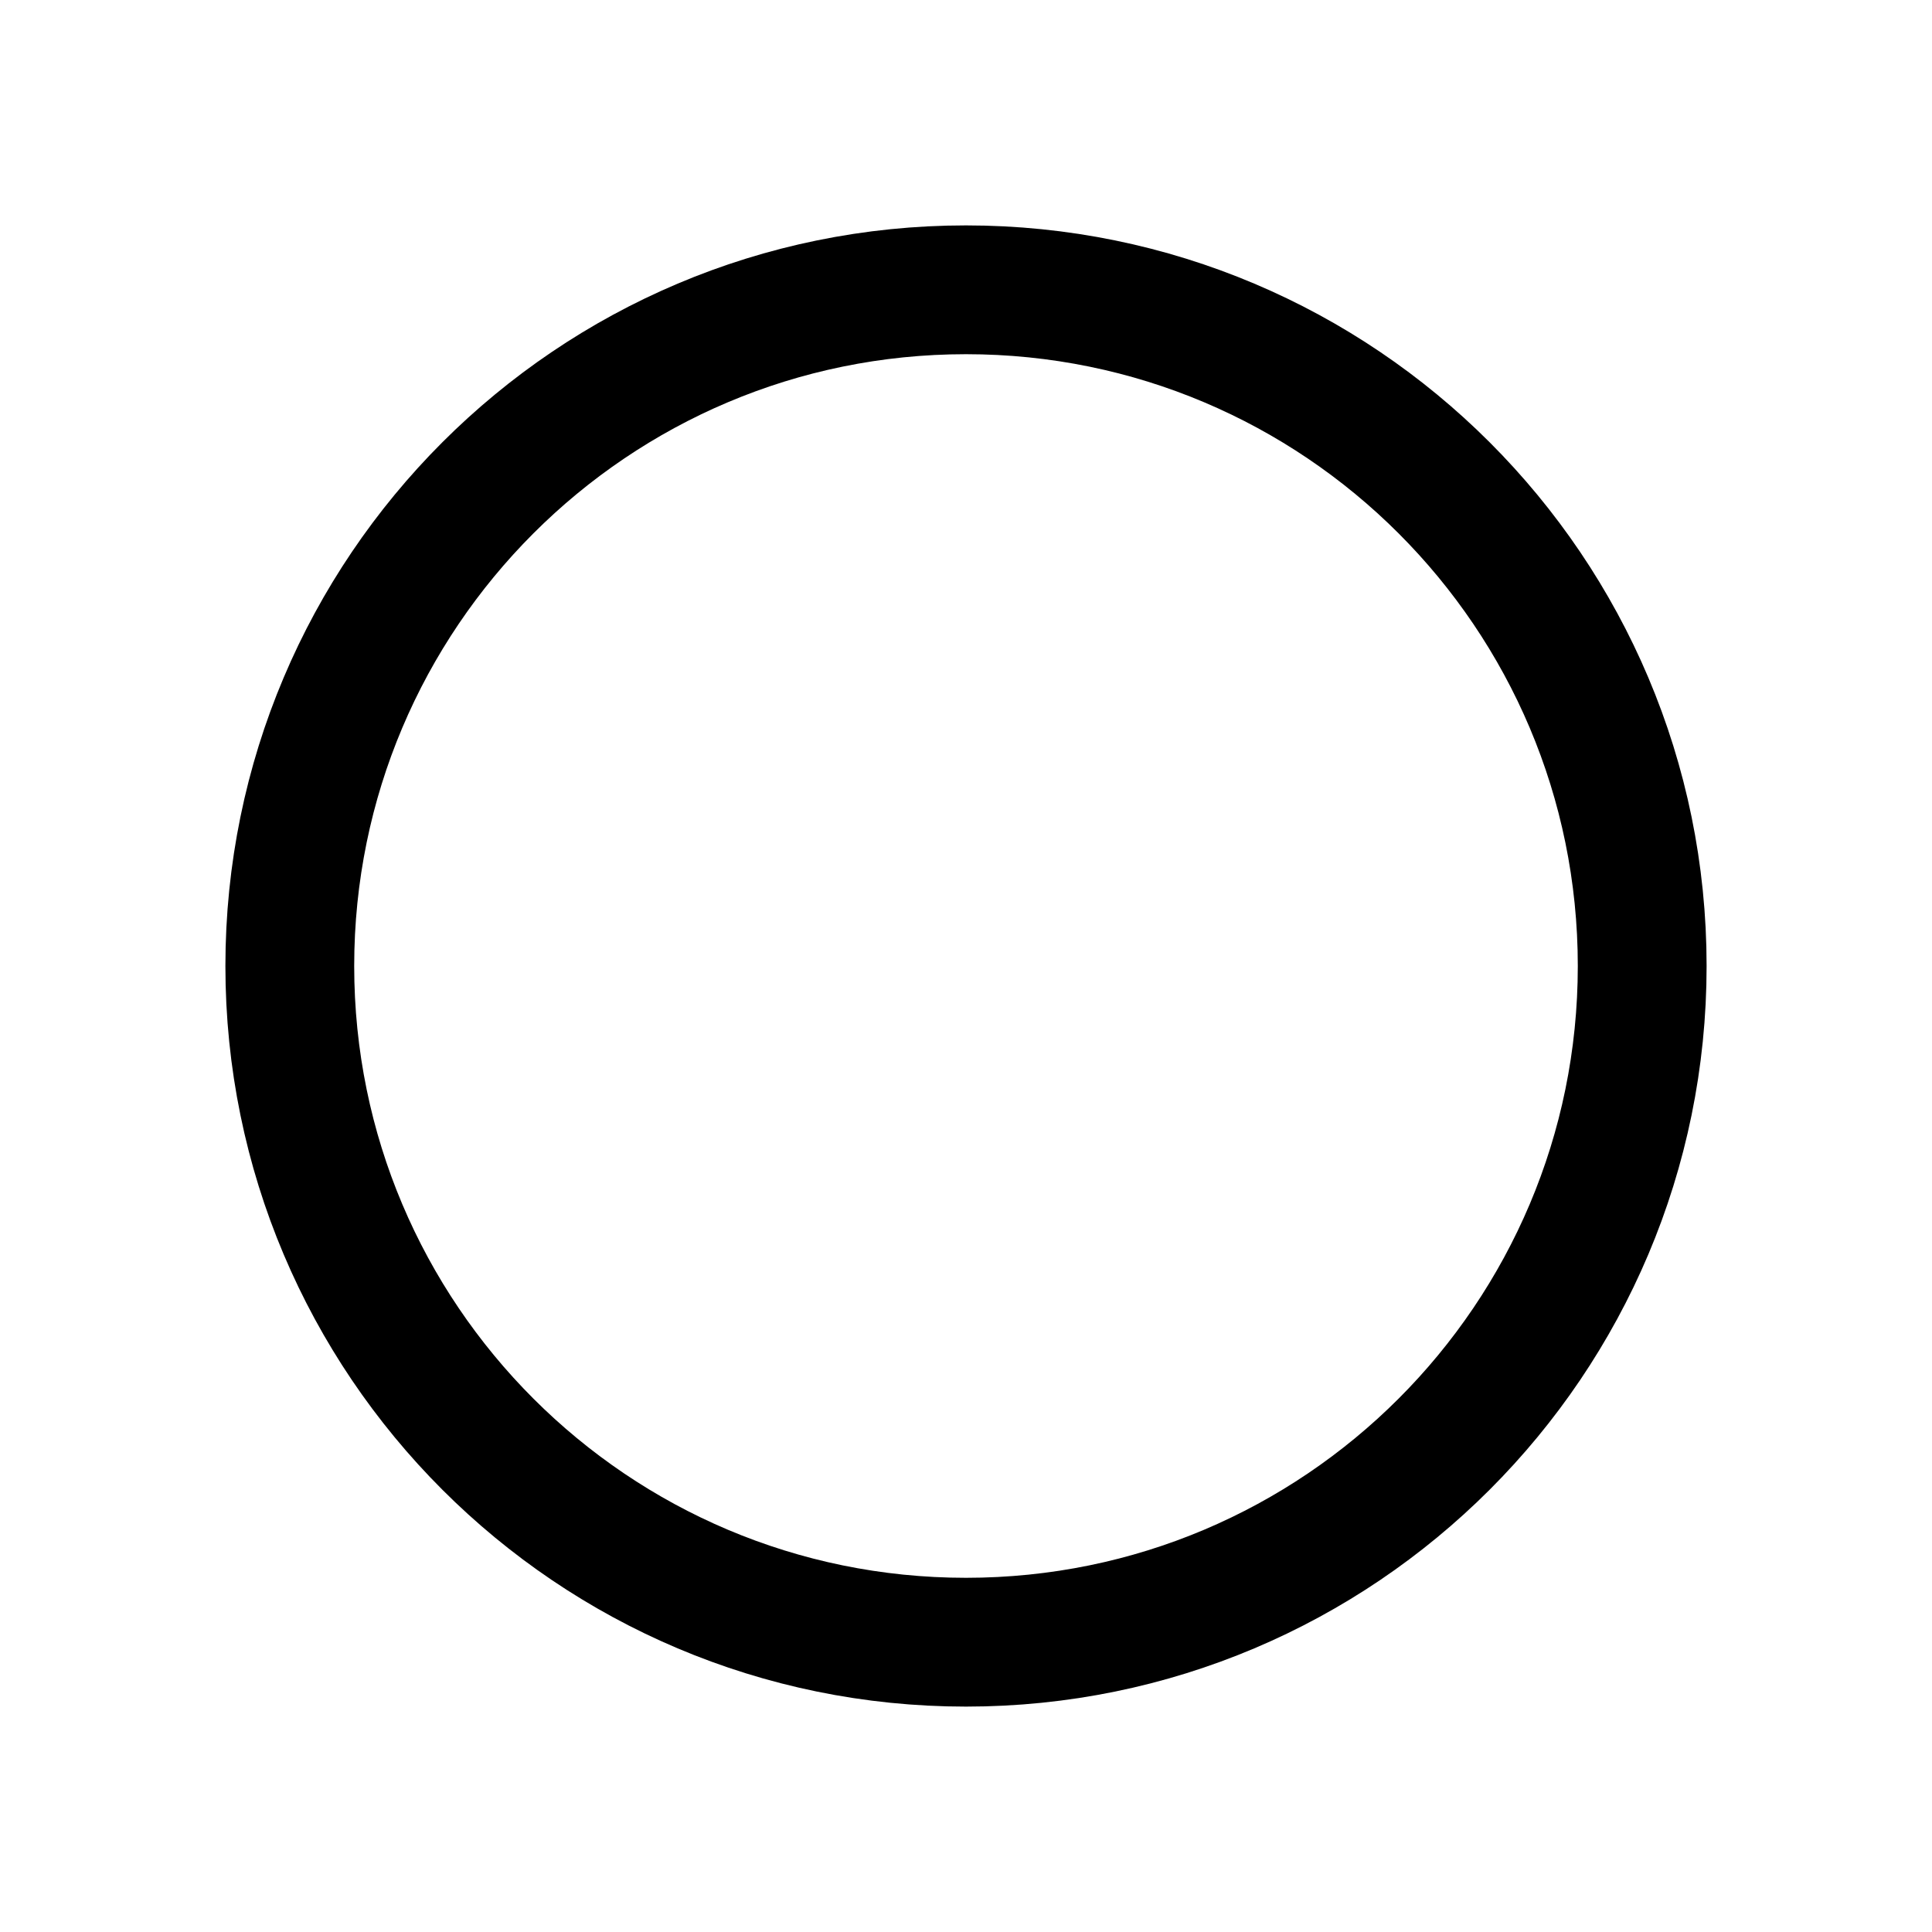
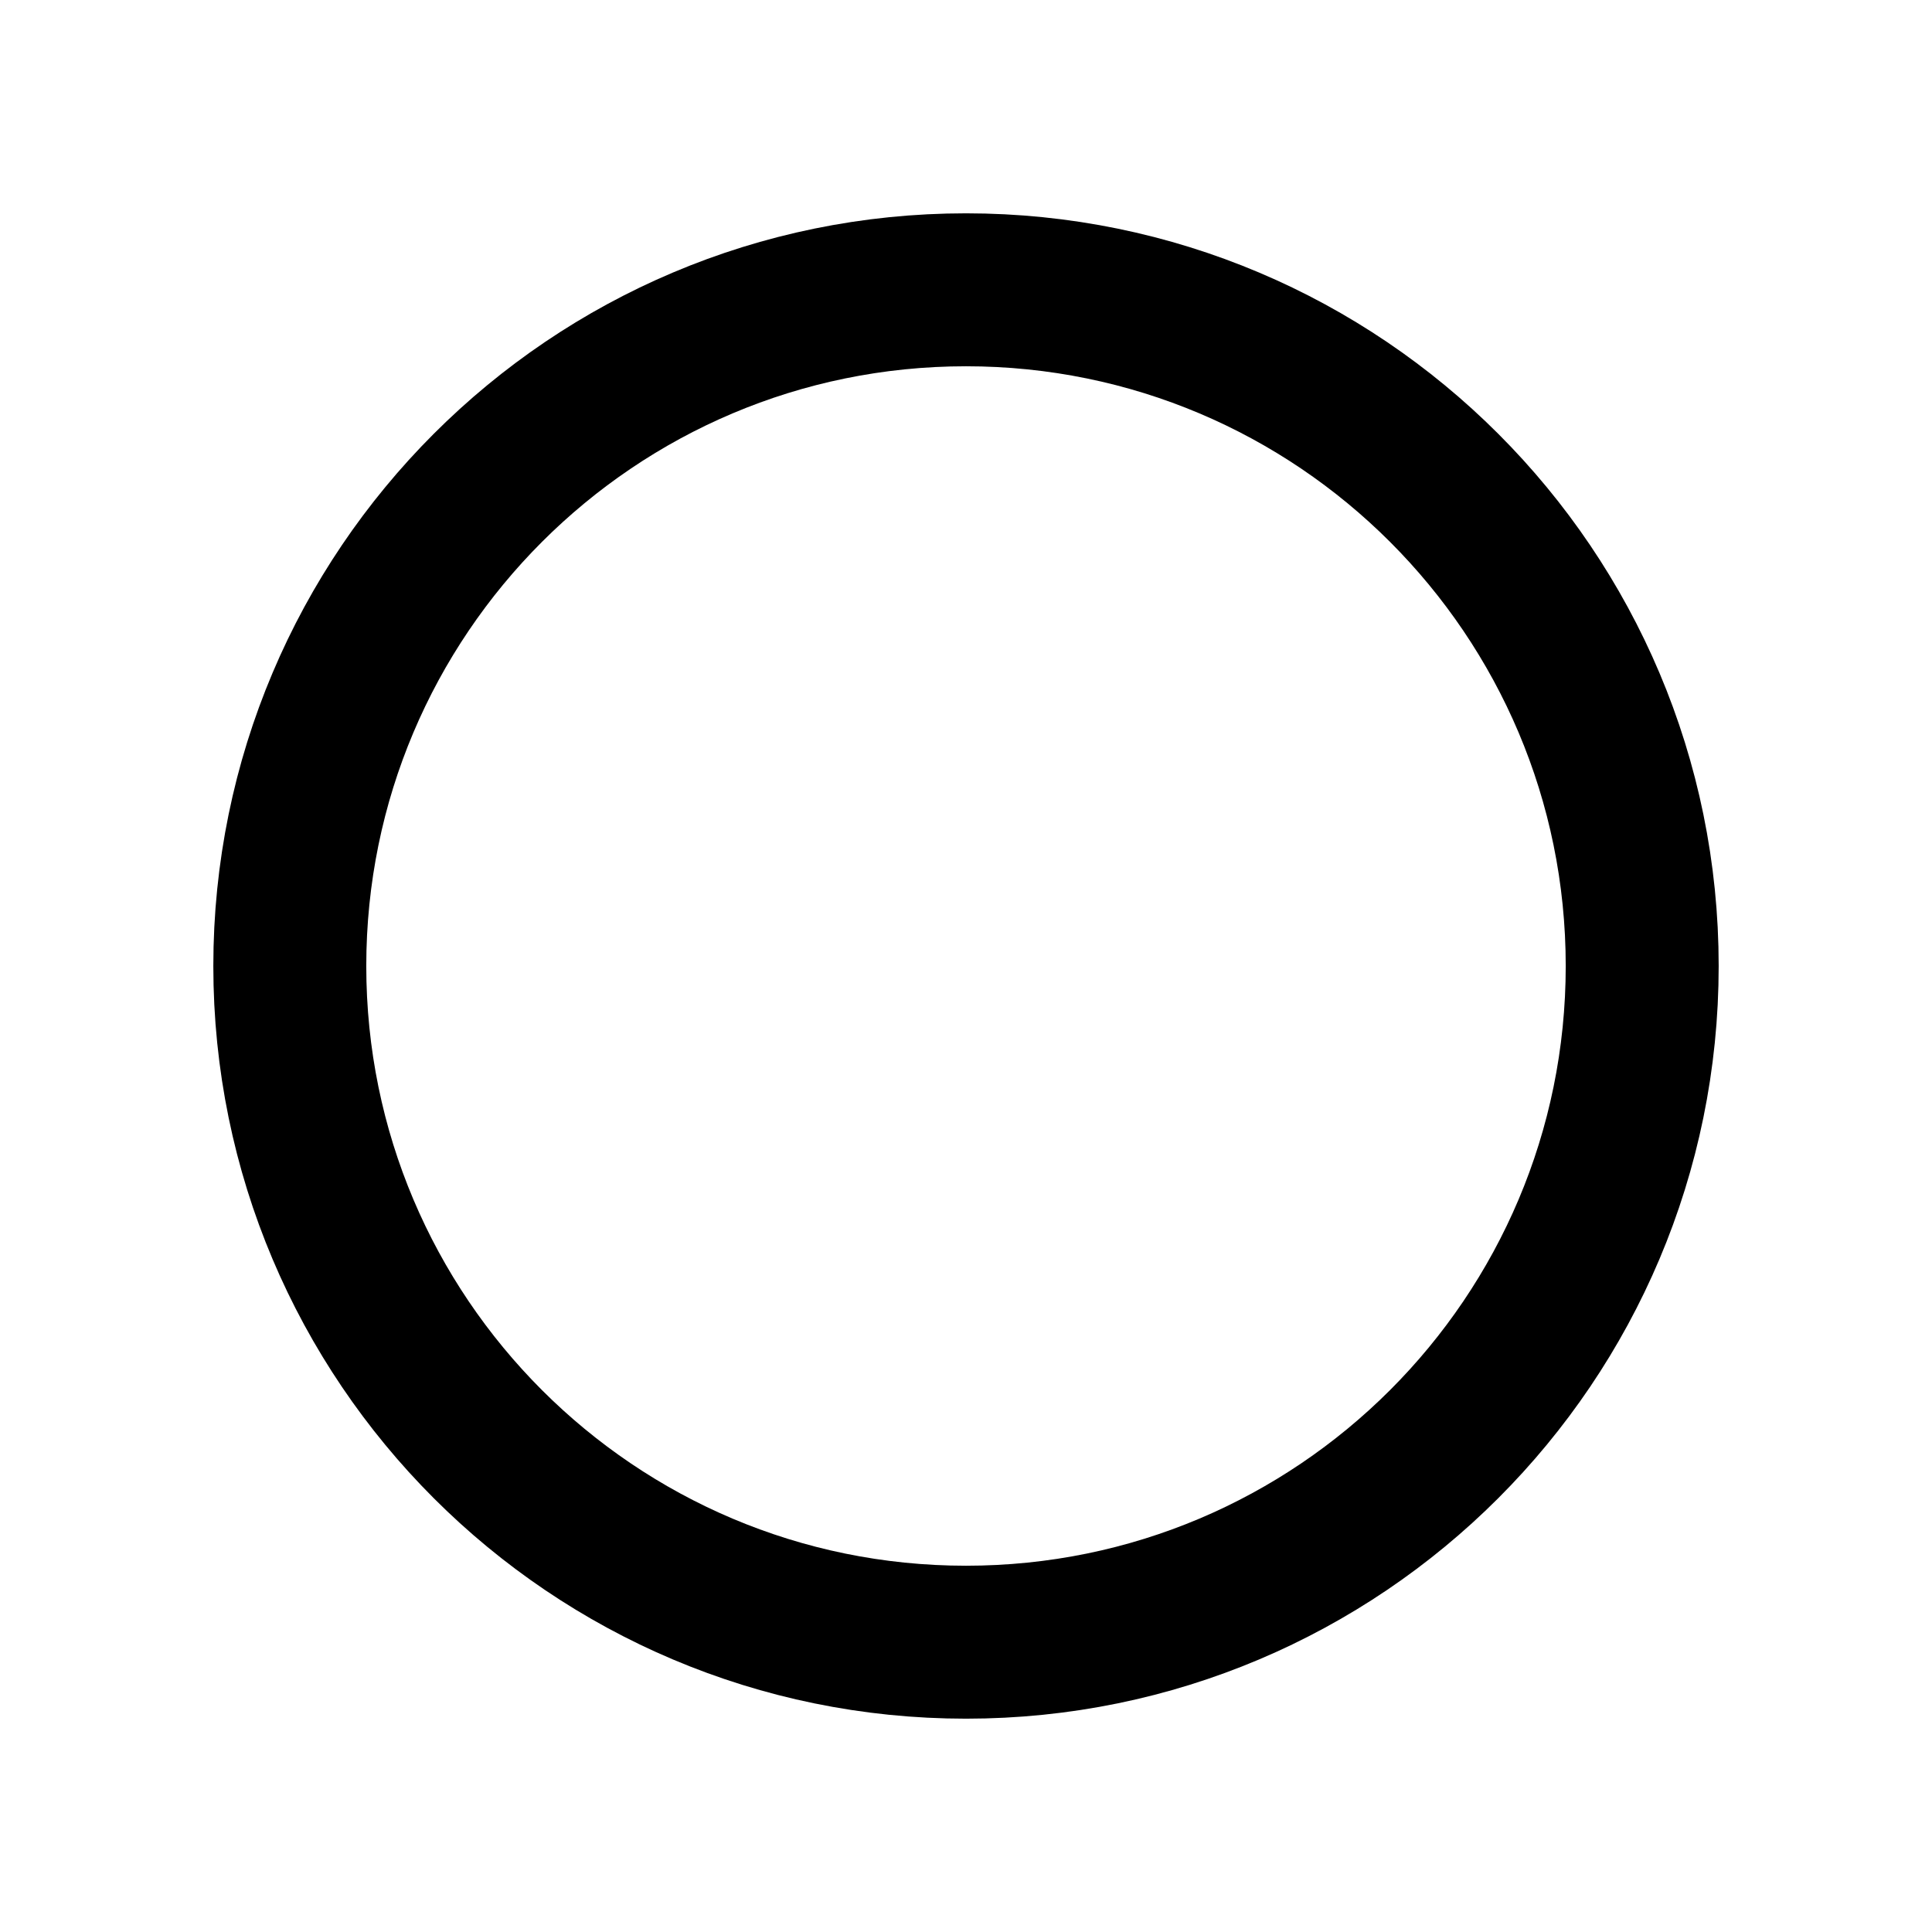
- <svg xmlns="http://www.w3.org/2000/svg" viewBox="0 0 24 24" width="24" height="24" fill="none" stroke="currentColor" stroke-width="1.6" stroke-linecap="round" stroke-linejoin="round">
+ <svg xmlns="http://www.w3.org/2000/svg" viewBox="0 0 24 24" width="24" height="24" fill="none" stroke="currentColor" stroke-width="1.9" stroke-linecap="round" stroke-linejoin="round">
  <circle cx="12" cy="12" r="8.4" />
</svg>
